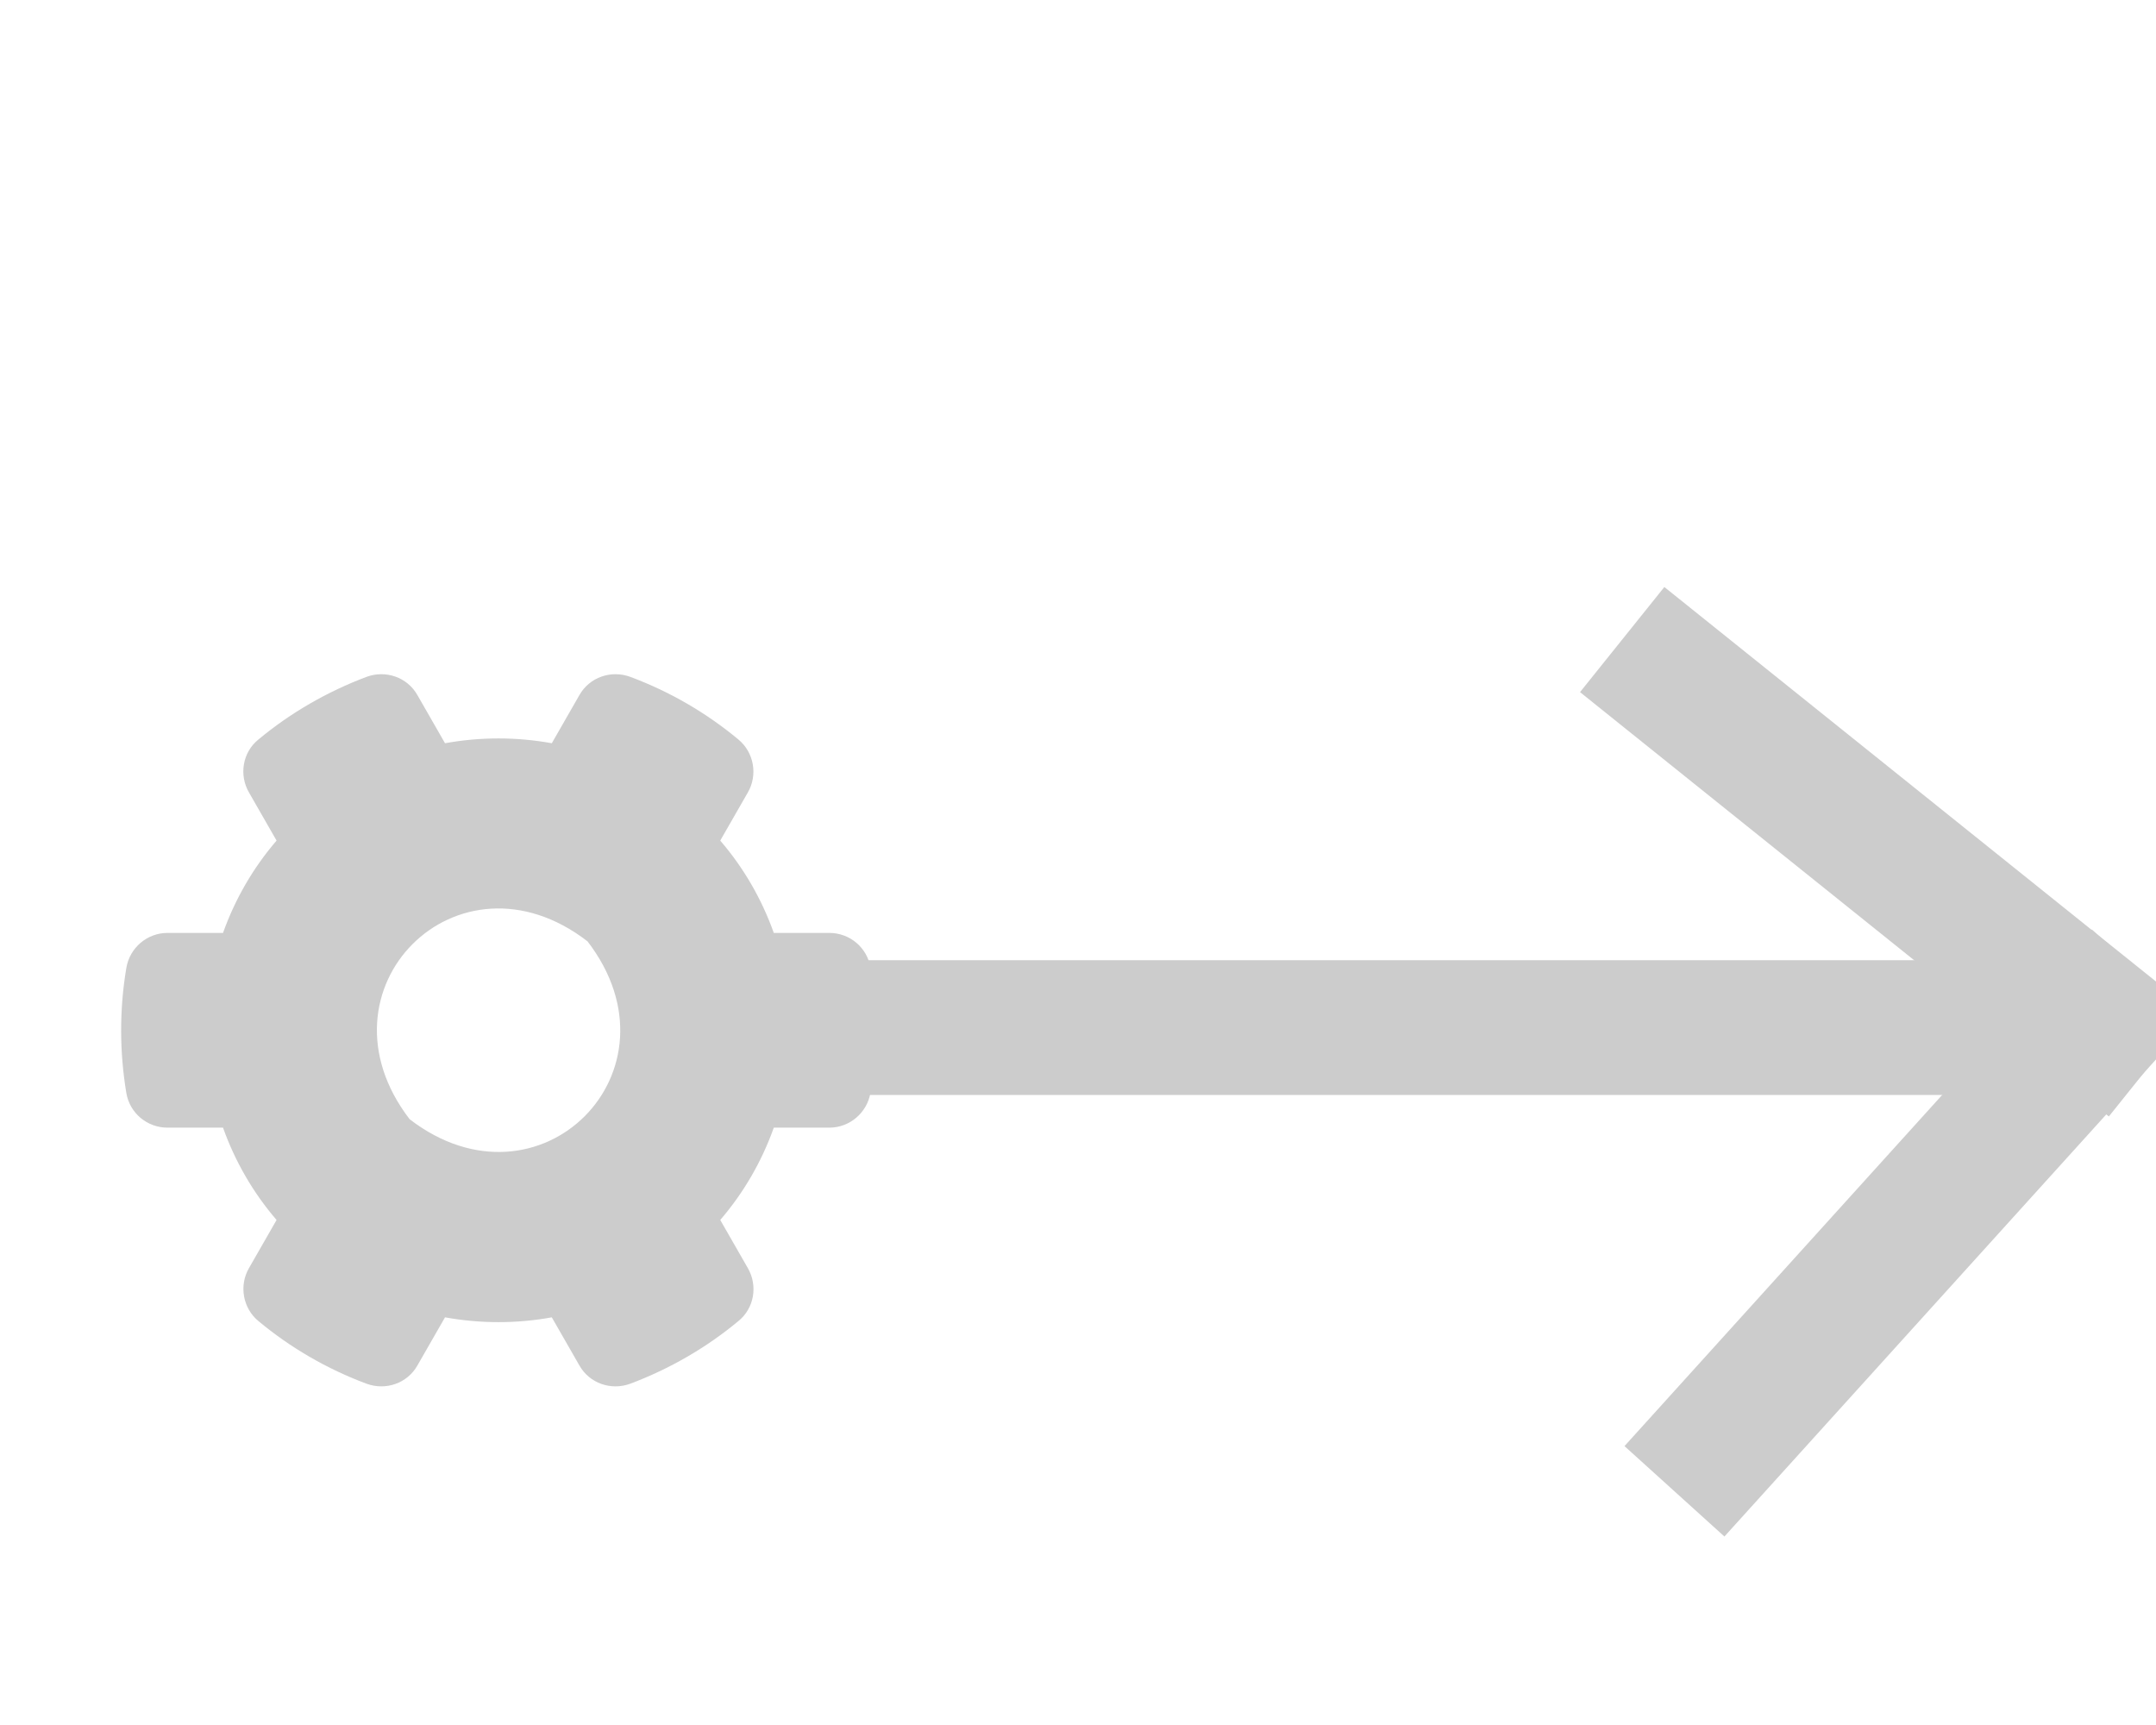
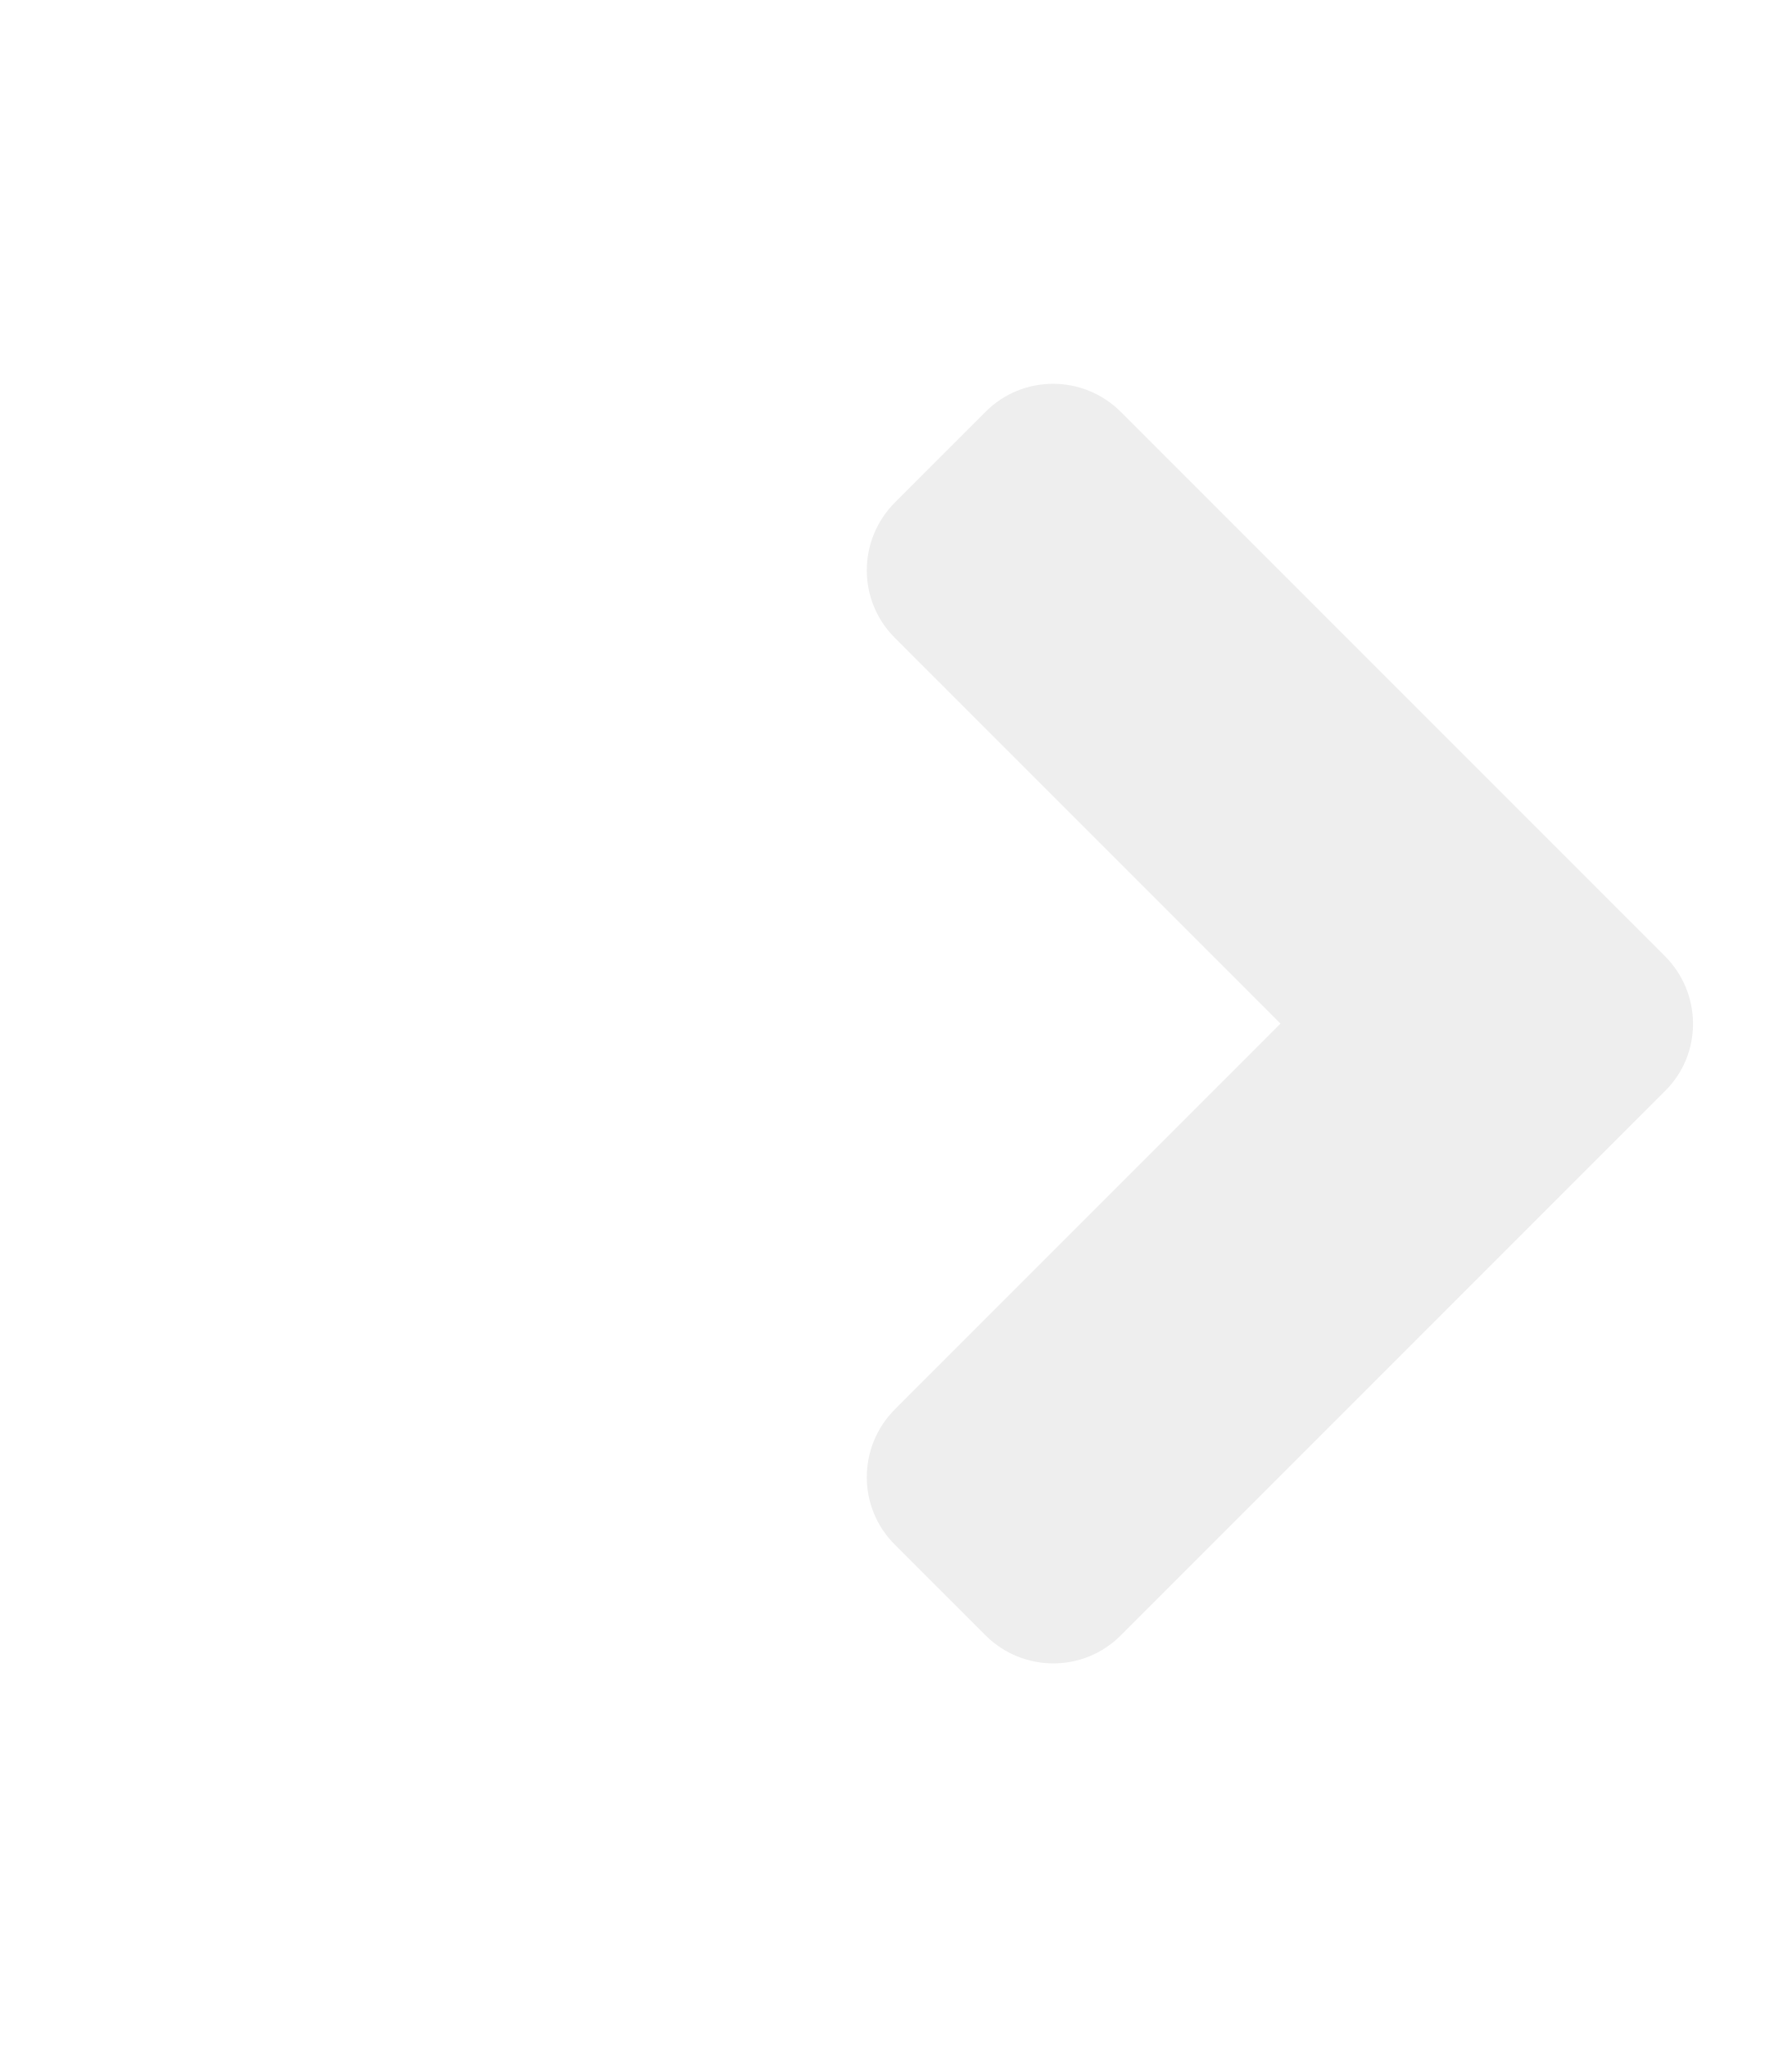
- <svg xmlns="http://www.w3.org/2000/svg" aria-hidden="true" focusable="false" data-prefix="fas" data-icon="cogs" class="svg-inline--fa fa-cogs fa-w-20" role="img" viewBox="0 0 640 512" style="zoom: 1;">
-   <path fill="#cccccc" d="M132.1,391 l-8.2,14.3 c-3,5.3 -9.4,7.5 -15.1,5.4 c-11.8,-4.4 -22.6,-10.7 -32.1,-18.6 c-4.6,-3.8 -5.8,-10.5 -2.8,-15.7 l8.2,-14.3 c-6.9,-8 -12.3,-17.3 -15.9,-27.4 h-16.5 c-6,0 -11.2,-4.3 -12.2,-10.3 c-2,-12 -2.1,-24.6 0,-37.1 c1,-6 6.2,-10.4 12.2,-10.4 h16.5 c3.6,-10.1 9,-19.4 15.9,-27.4 l-8.2,-14.3 c-3,-5.2 -1.9,-11.9 2.8,-15.7 c9.5,-7.9 20.4,-14.2 32.1,-18.6 c5.7,-2.1 12.1,.1 15.1,5.4 l8.2,14.3 c10.5,-1.9 21.2,-1.9 31.7,0 L172,206.3 c3,-5.3 9.4,-7.5 15.1,-5.4 c11.8,4.4 22.6,10.7 32.1,18.6 c4.6,3.8 5.8,10.5 2.8,15.7 l-8.2,14.3 c6.9,8 12.3,17.3 15.9,27.4 h16.5 c6,0 11.2,4.3 12.2,10.3 c2,12 2.1,24.6 0,37.1 c-1,6 -6.2,10.4 -12.2,10.4 h-16.5 c-3.6,10.1 -9,19.4 -15.9,27.4 l8.2,14.3 c3,5.2 1.9,11.9 -2.8,15.7 c-9.5,7.9 -20.4,14.2 -32.1,18.6 c-5.7,2.1 -12.1,-.1 -15.1,-5.4 l-8.2,-14.3 c-10.4,1.9 -21.2,1.9 -31.7,0 m-10.5,-58.8 c38.5,29.6 82.4,-14.3 52.8,-52.8 c-38.5,-29.7 -82.4,14.3 -52.8,52.8 M501.6,431 " />
-   <path fill="#cccccc" d="M250,285 l380,0 l0,40 l-380,0 l0,-20 " />
-   <line stroke="#cccccc" y1="189.832px" id="line1" x1="481.54px" stroke-width="40px" y2="315.779px" x2="638.517px" transform="" />
-   <line stroke="#cccccc" y1="442.638px" id="line2" x1="497.055px" stroke-width="40px" y2="289.312px" x2="635.779px" transform="" />
+ <svg xmlns="http://www.w3.org/2000/svg" viewBox="0 0 448 512" style="zoom: 1;">
+   <path fill="#eeeeee" d="M224.3,273 m192,-34 l-136,-136 c-9.4,-9.4 -24.6,-9.4 -33.9,0 l-22.6,22.6 c-9.4,9.4 -9.4,24.6 0,33.9 l96.4,96.4 l-96.4,96.4 c-9.4,9.4 -9.4,24.6 0,33.9 l22.6,22.6 c9.4,9.4 24.6,9.4 33.9,0 l136,-136 c9.4,-9.2 9.4,-24.4 0,-33.8 " />
</svg>
